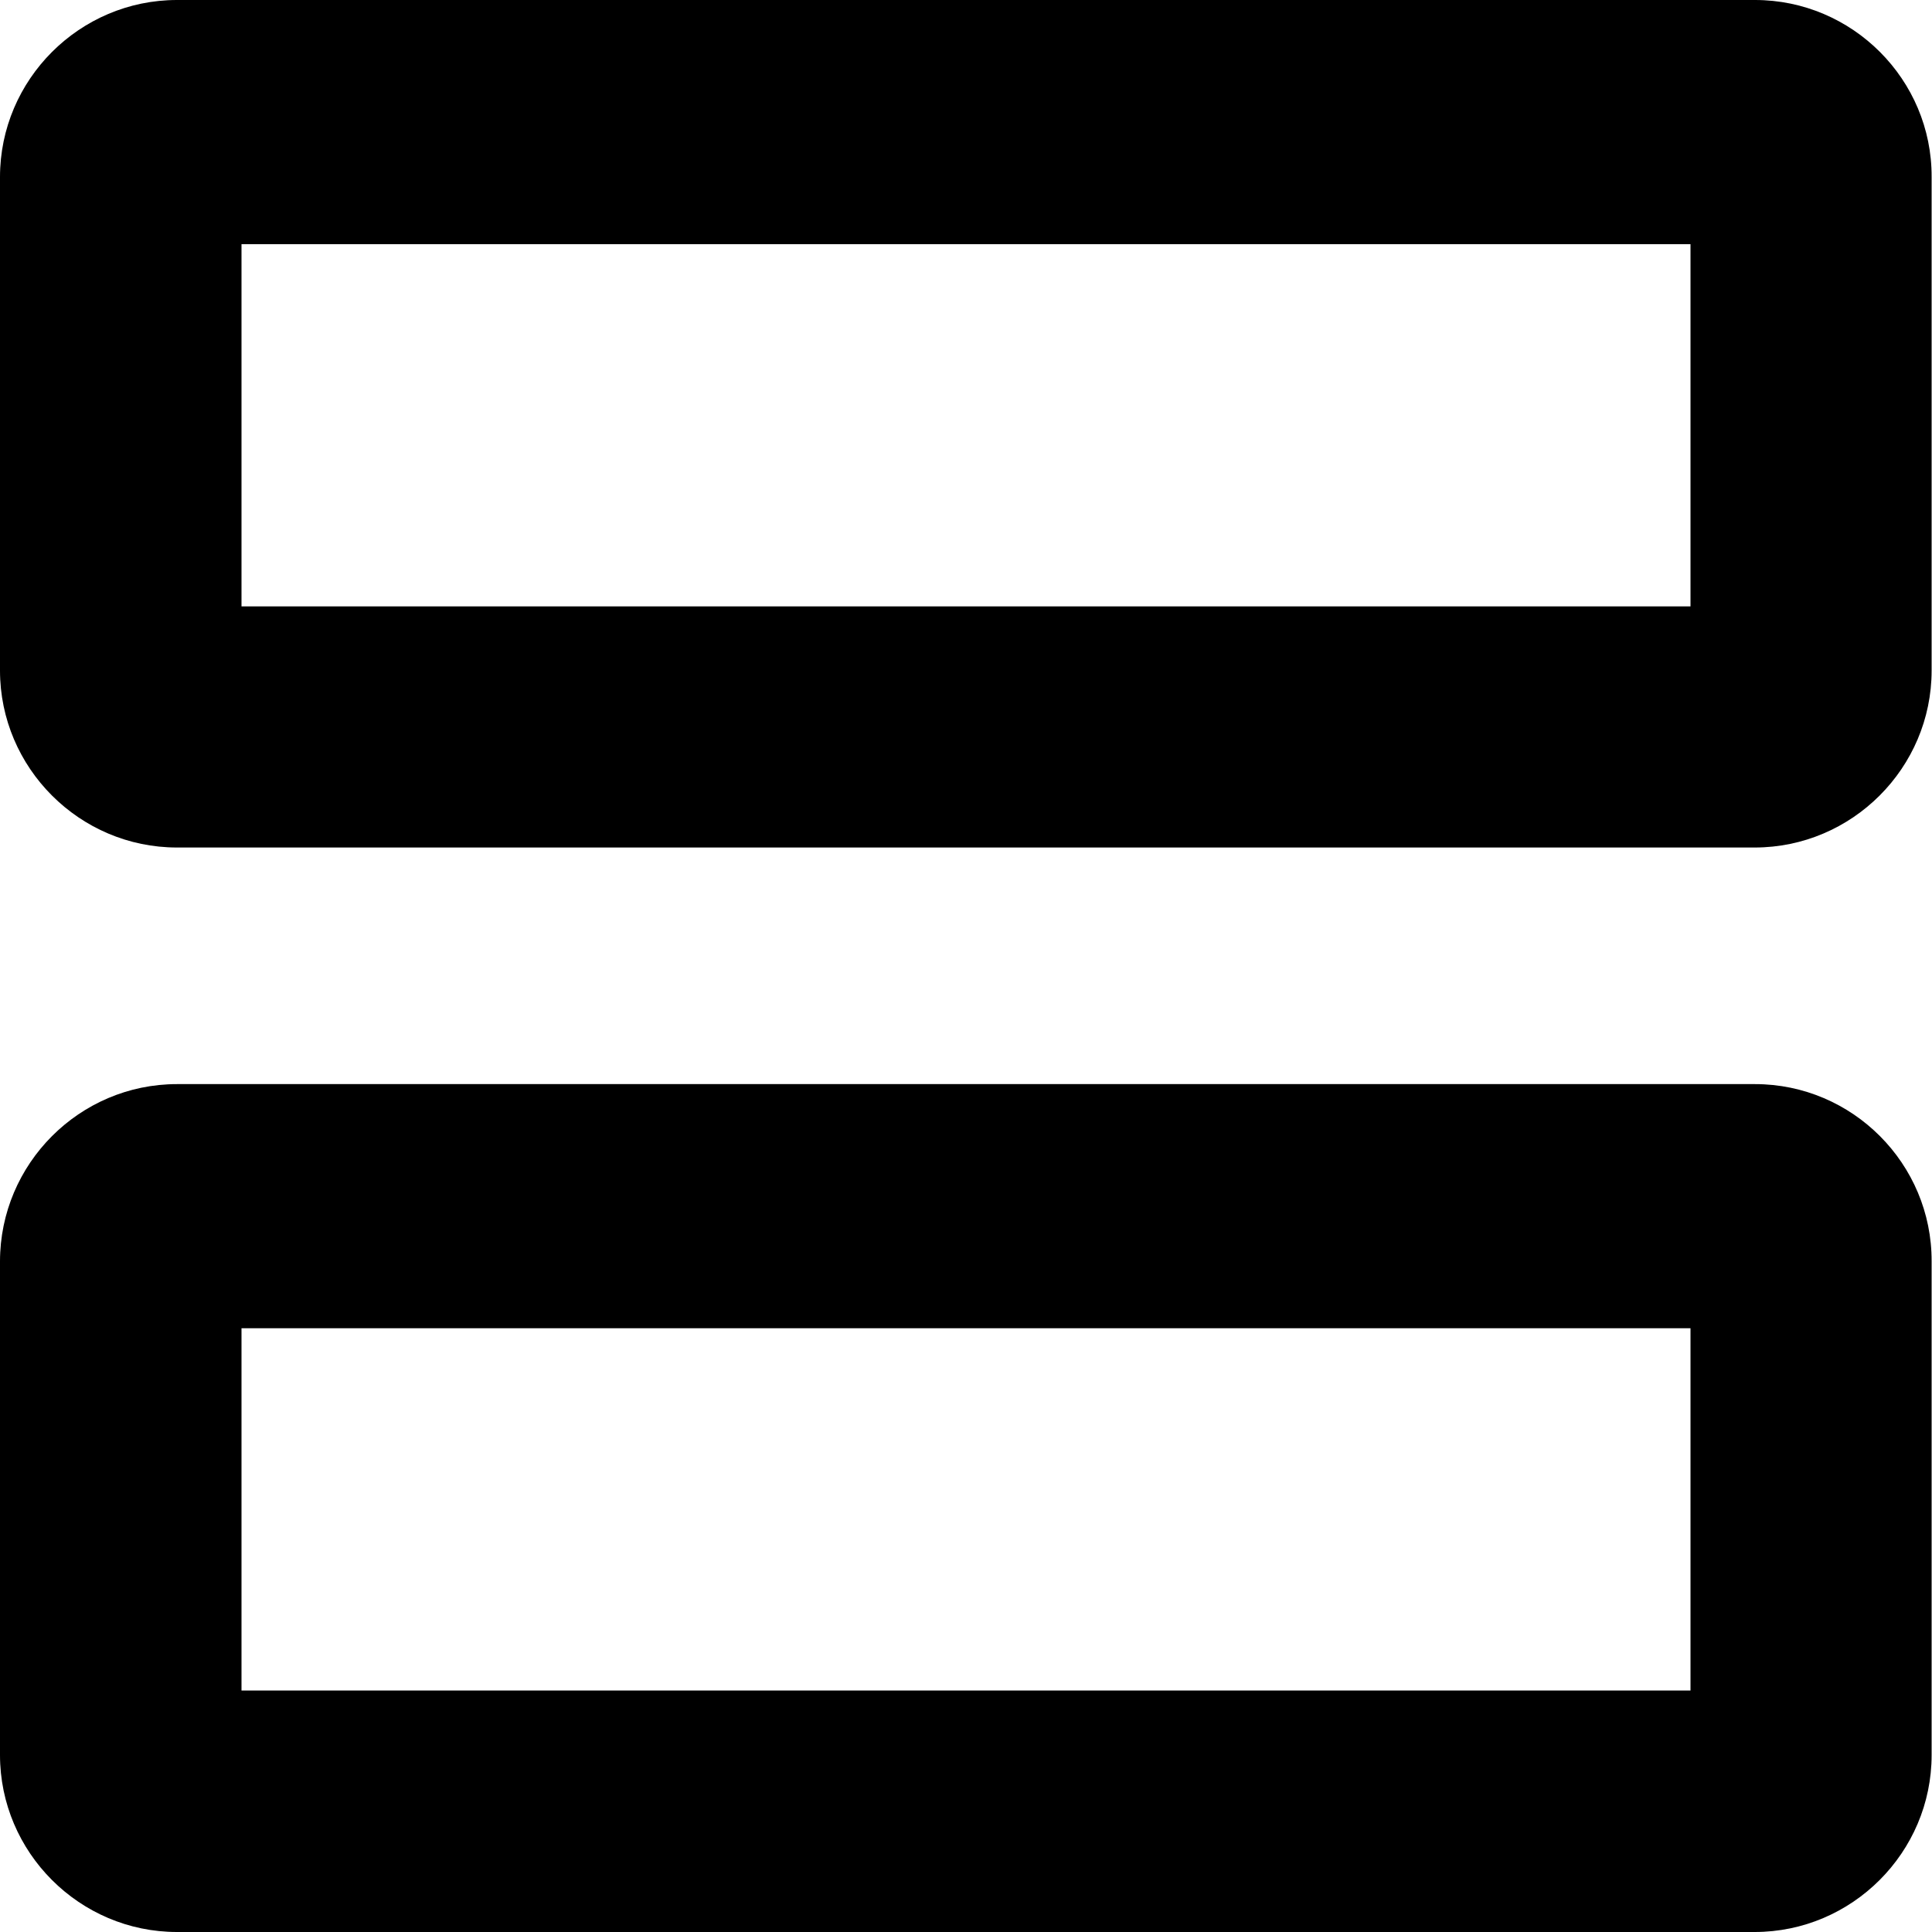
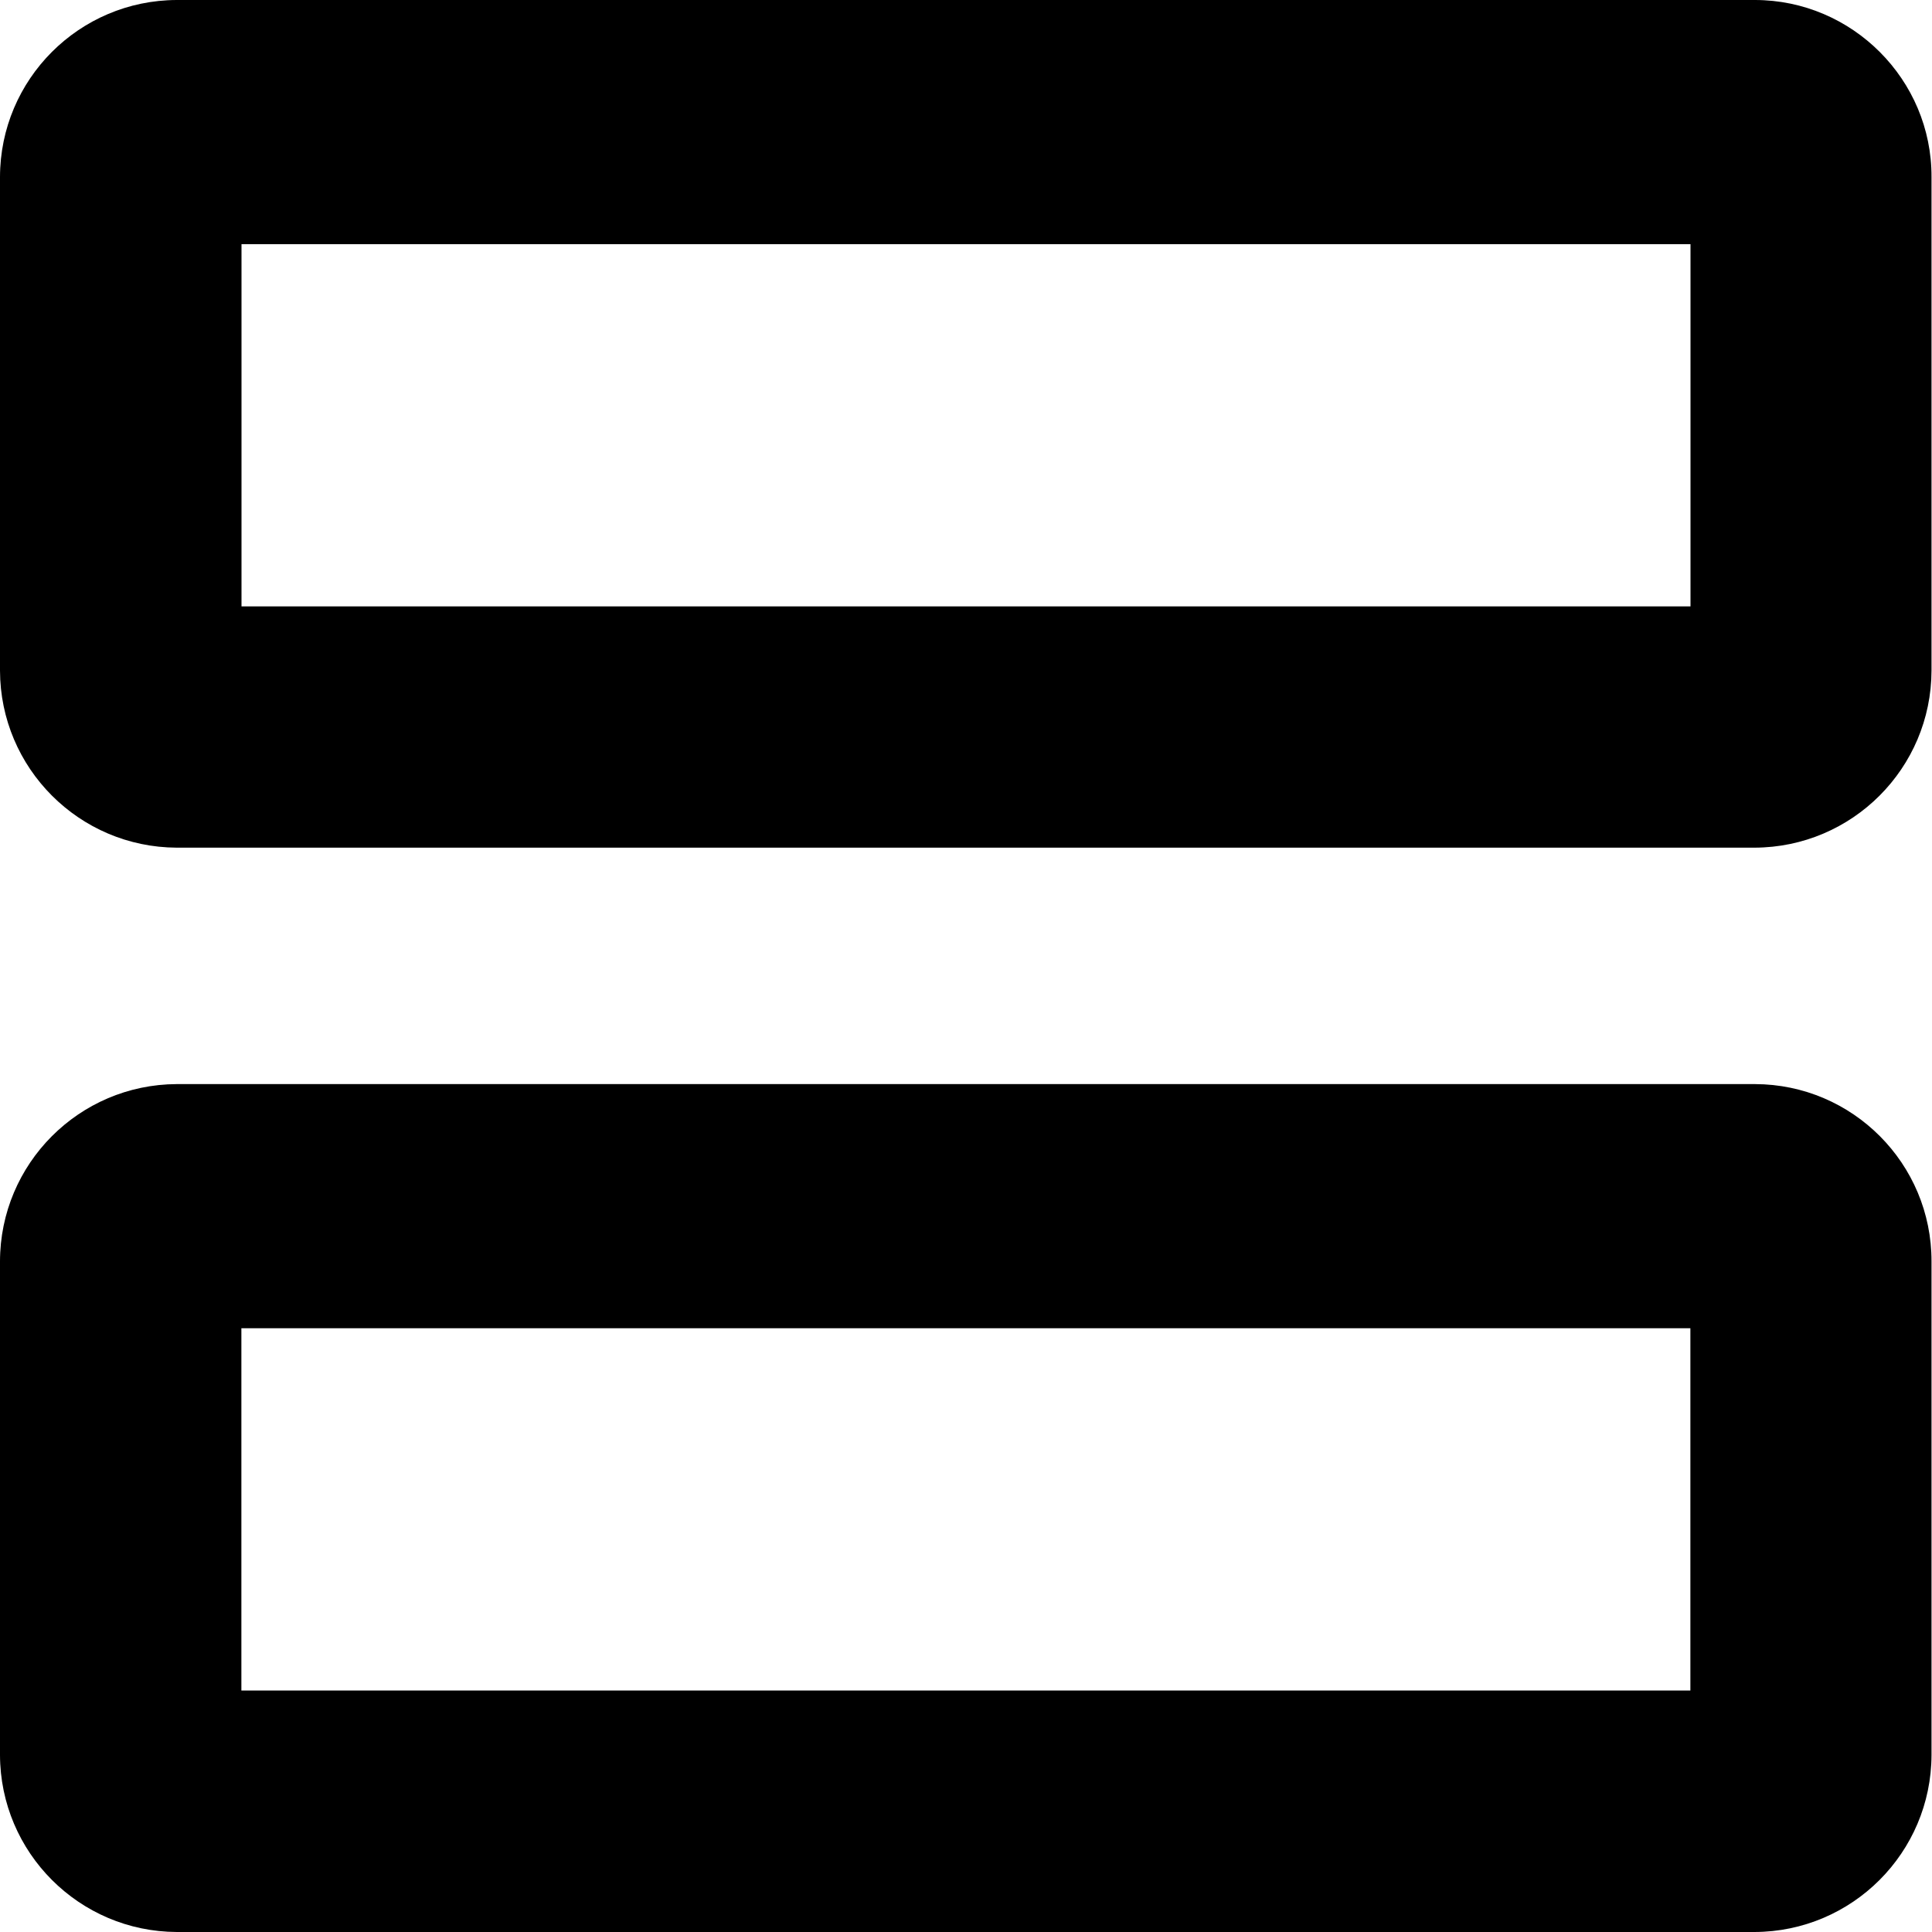
- <svg xmlns="http://www.w3.org/2000/svg" viewBox="0 0 512 512">
-   <path class="lexicon-icon-body cards-bg-top" fill="none" d="M465.1,0H46.9C21.1,0,0,21.1,0,46.9v130.8c0,25.8,21.1,46.9,46.9,46.9h418.1c25.8,0,46.9-21.1,46.9-46.9V46.9C512,21.1,490.9,0,465.1,0z" />
-   <path class="lexicon-icon-body cards-bg-bottom" fill="none" d="M465.1,287.3H46.9C21.1,287.3,0,308.4,0,334.3v130.8C0,490.9,21.1,512,46.9,512h418.1c25.8,0,46.9-21.1,46.9-46.9V334.3C512,308.4,490.9,287.3,465.1,287.3L465.1,287.3z" />
-   <path class="lexicon-icon-outline cards-border-top" d="M465.1,0H46.9C21.1,0,0,21.1,0,46.9v130.8c0,25.8,21.1,46.9,46.9,46.9h418.1c25.8,0,46.9-21.1,46.9-46.9V46.9C512,21.1,490.9,0,465.1,0z M448,160.7H64v-96h384V160.7z" />
-   <path class="lexicon-icon-outline cards-border-bottom" d="M465.1,287.3H46.9C21.1,287.3,0,308.4,0,334.3v130.8C0,490.9,21.1,512,46.9,512h418.1c25.8,0,46.9-21.1,46.9-46.9V334.3C512,308.4,490.9,287.3,465.1,287.3L465.1,287.3z M448,448H64v-96h384V448z" />
+ <svg xmlns="http://www.w3.org/2000/svg" viewBox="0 0 16 16">
+   <path class="lexicon-icon-outline" fill-rule="evenodd" clip-rule="evenodd" d="M1.464 0h13.069c.806 0 1.466.66 1.463 1.466v4.087A1.47 1.47 0 0 1 14.53 7.02H1.464A1.47 1.47 0 0 1 0 5.553V1.466A1.468 1.468 0 0 1 1.464 0ZM2 5.022h12v-3H2v3Zm12.533 3.956H1.464A1.47 1.47 0 0 0 0 10.447v4.087A1.47 1.47 0 0 0 1.465 16H14.53a1.47 1.47 0 0 0 1.466-1.466v-4.087a1.466 1.466 0 0 0-1.463-1.469ZM1.999 14h12v-3h-12v3Z" />
</svg>
